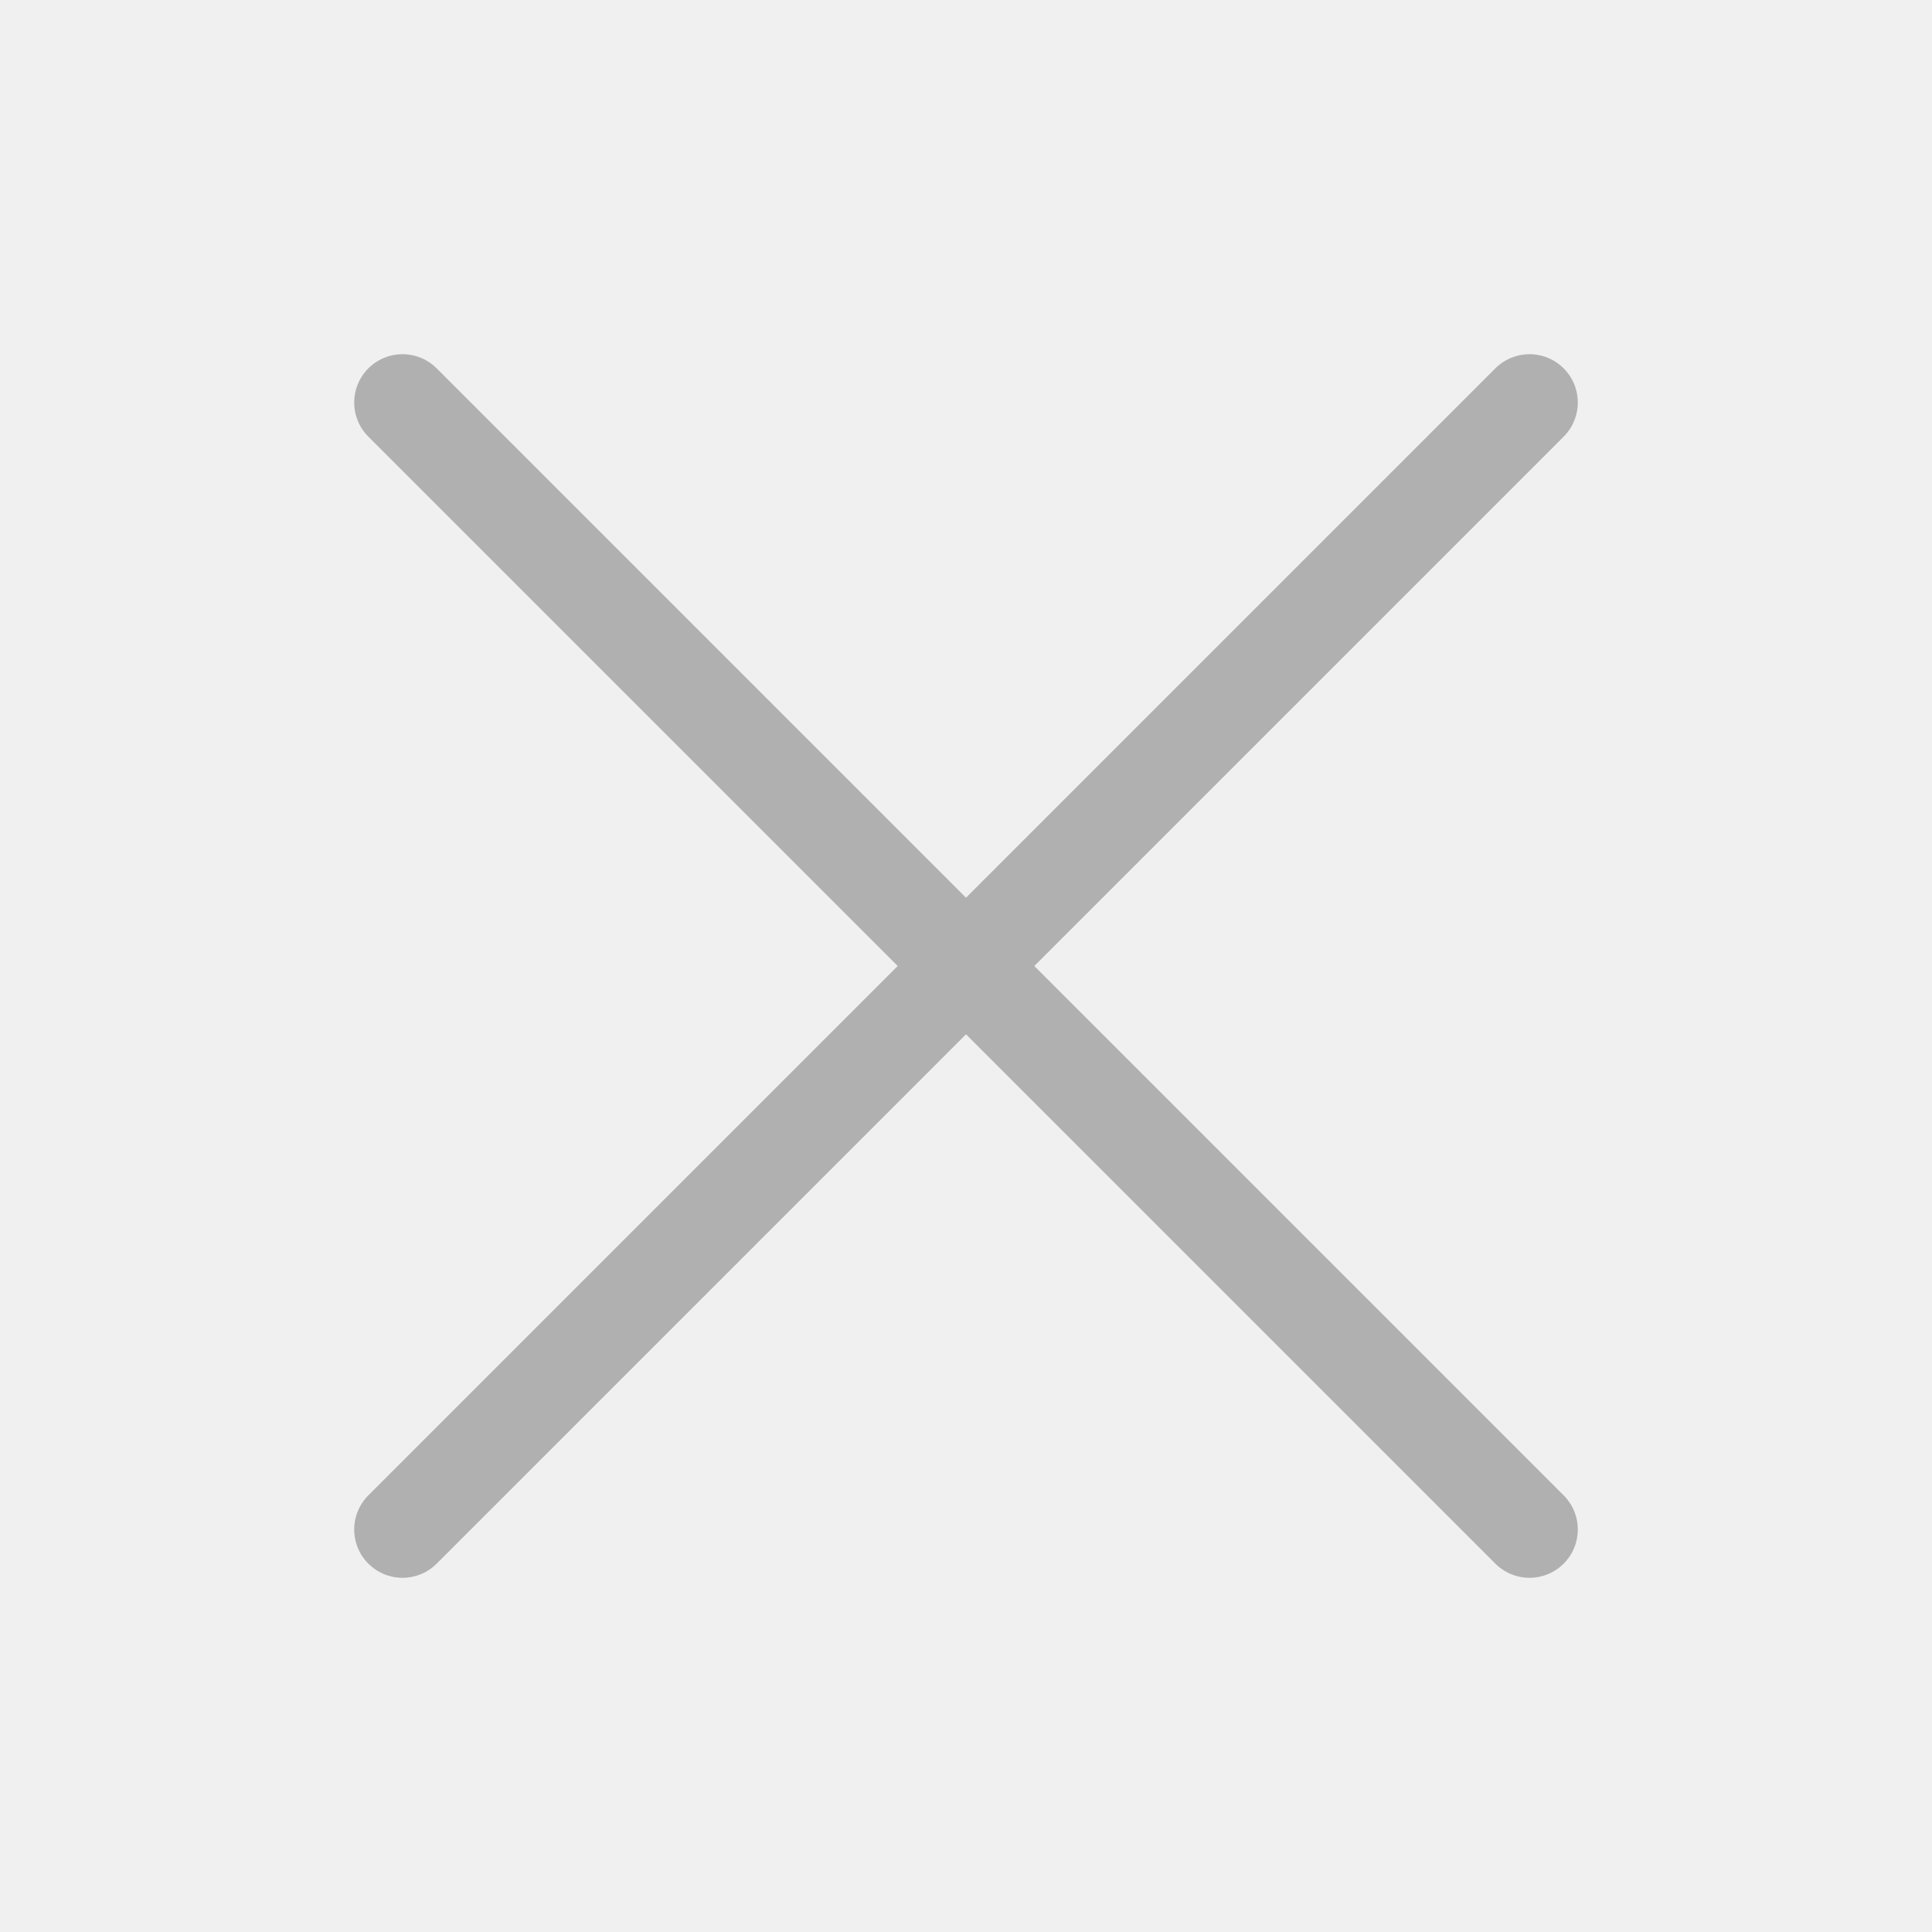
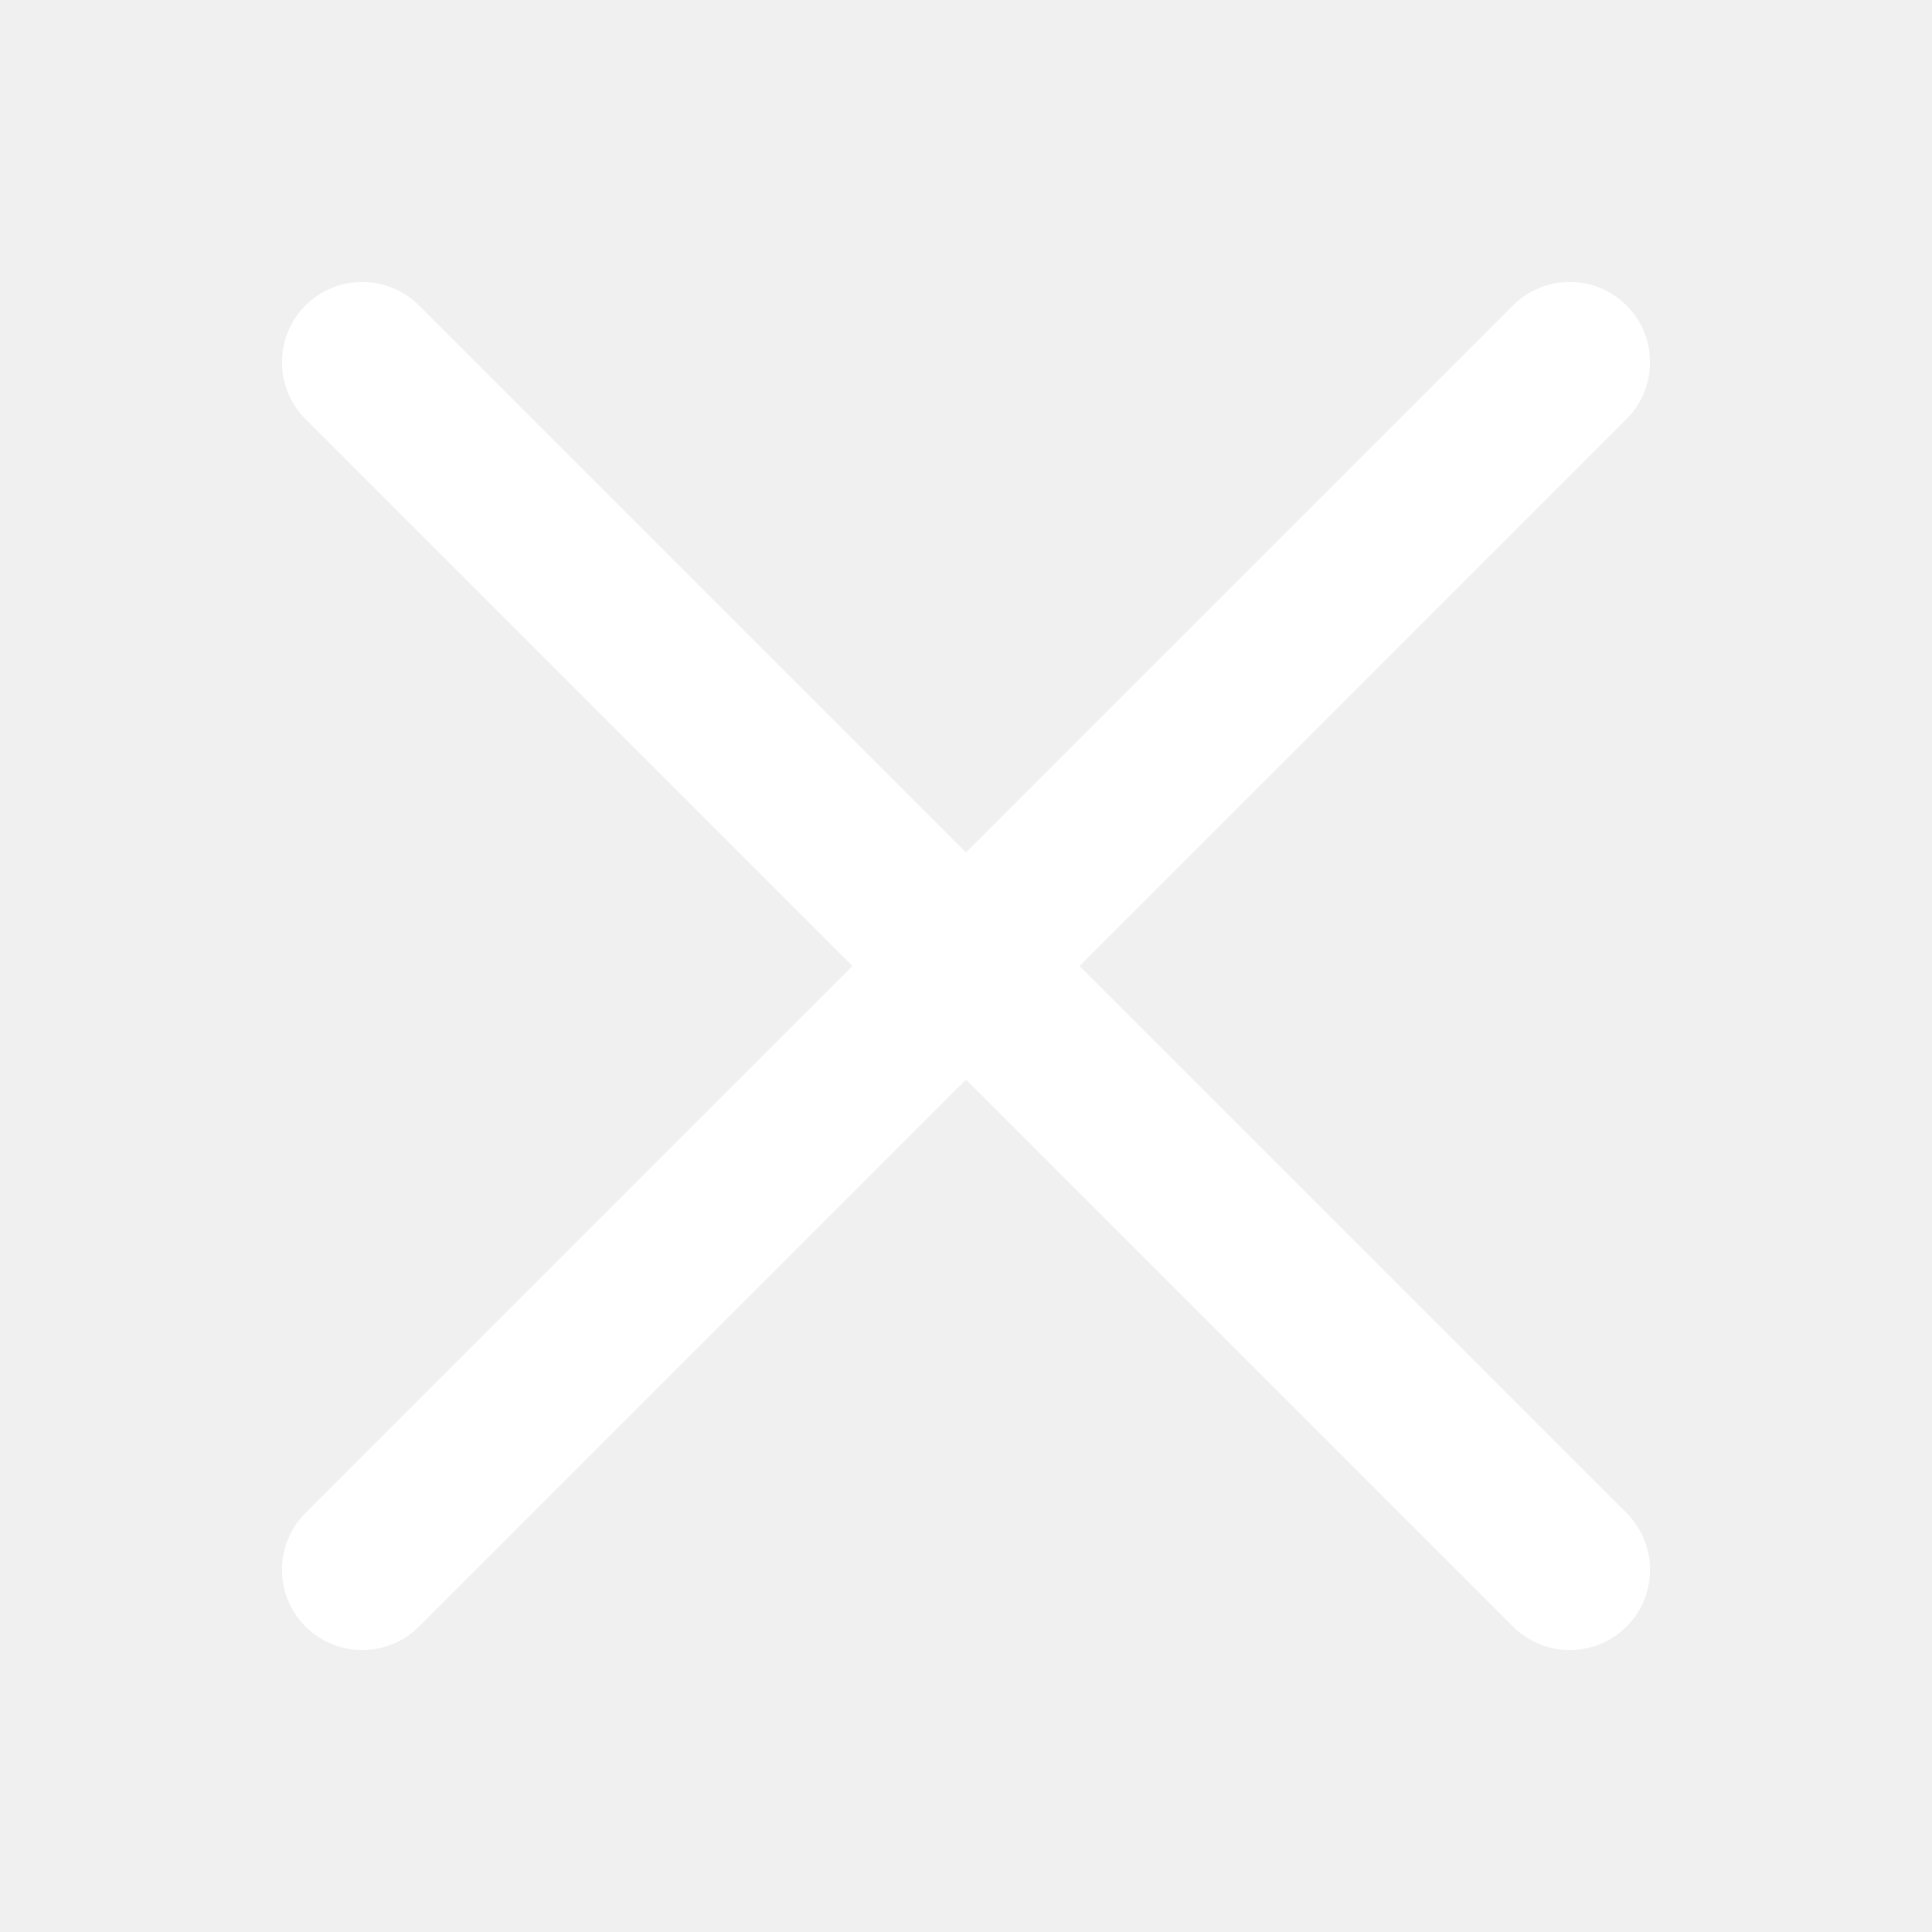
- <svg xmlns="http://www.w3.org/2000/svg" width="24" height="24" viewBox="0 0 24 24" fill="none" stroke="#b0b0b0" stroke-width="1.2" stroke-linecap="round">
-   <path d="M5 5L19 19" />
-   <path d="M19 5L5 19" />
+ <svg xmlns="http://www.w3.org/2000/svg" width="16" height="16" viewBox="0 0 16 16" fill="none" stroke="#ffffff" stroke-width="1.33" stroke-linecap="round">
+   <path d="M3 3L13 13" />
+   <path d="M13 3L3 13" />
</svg>
